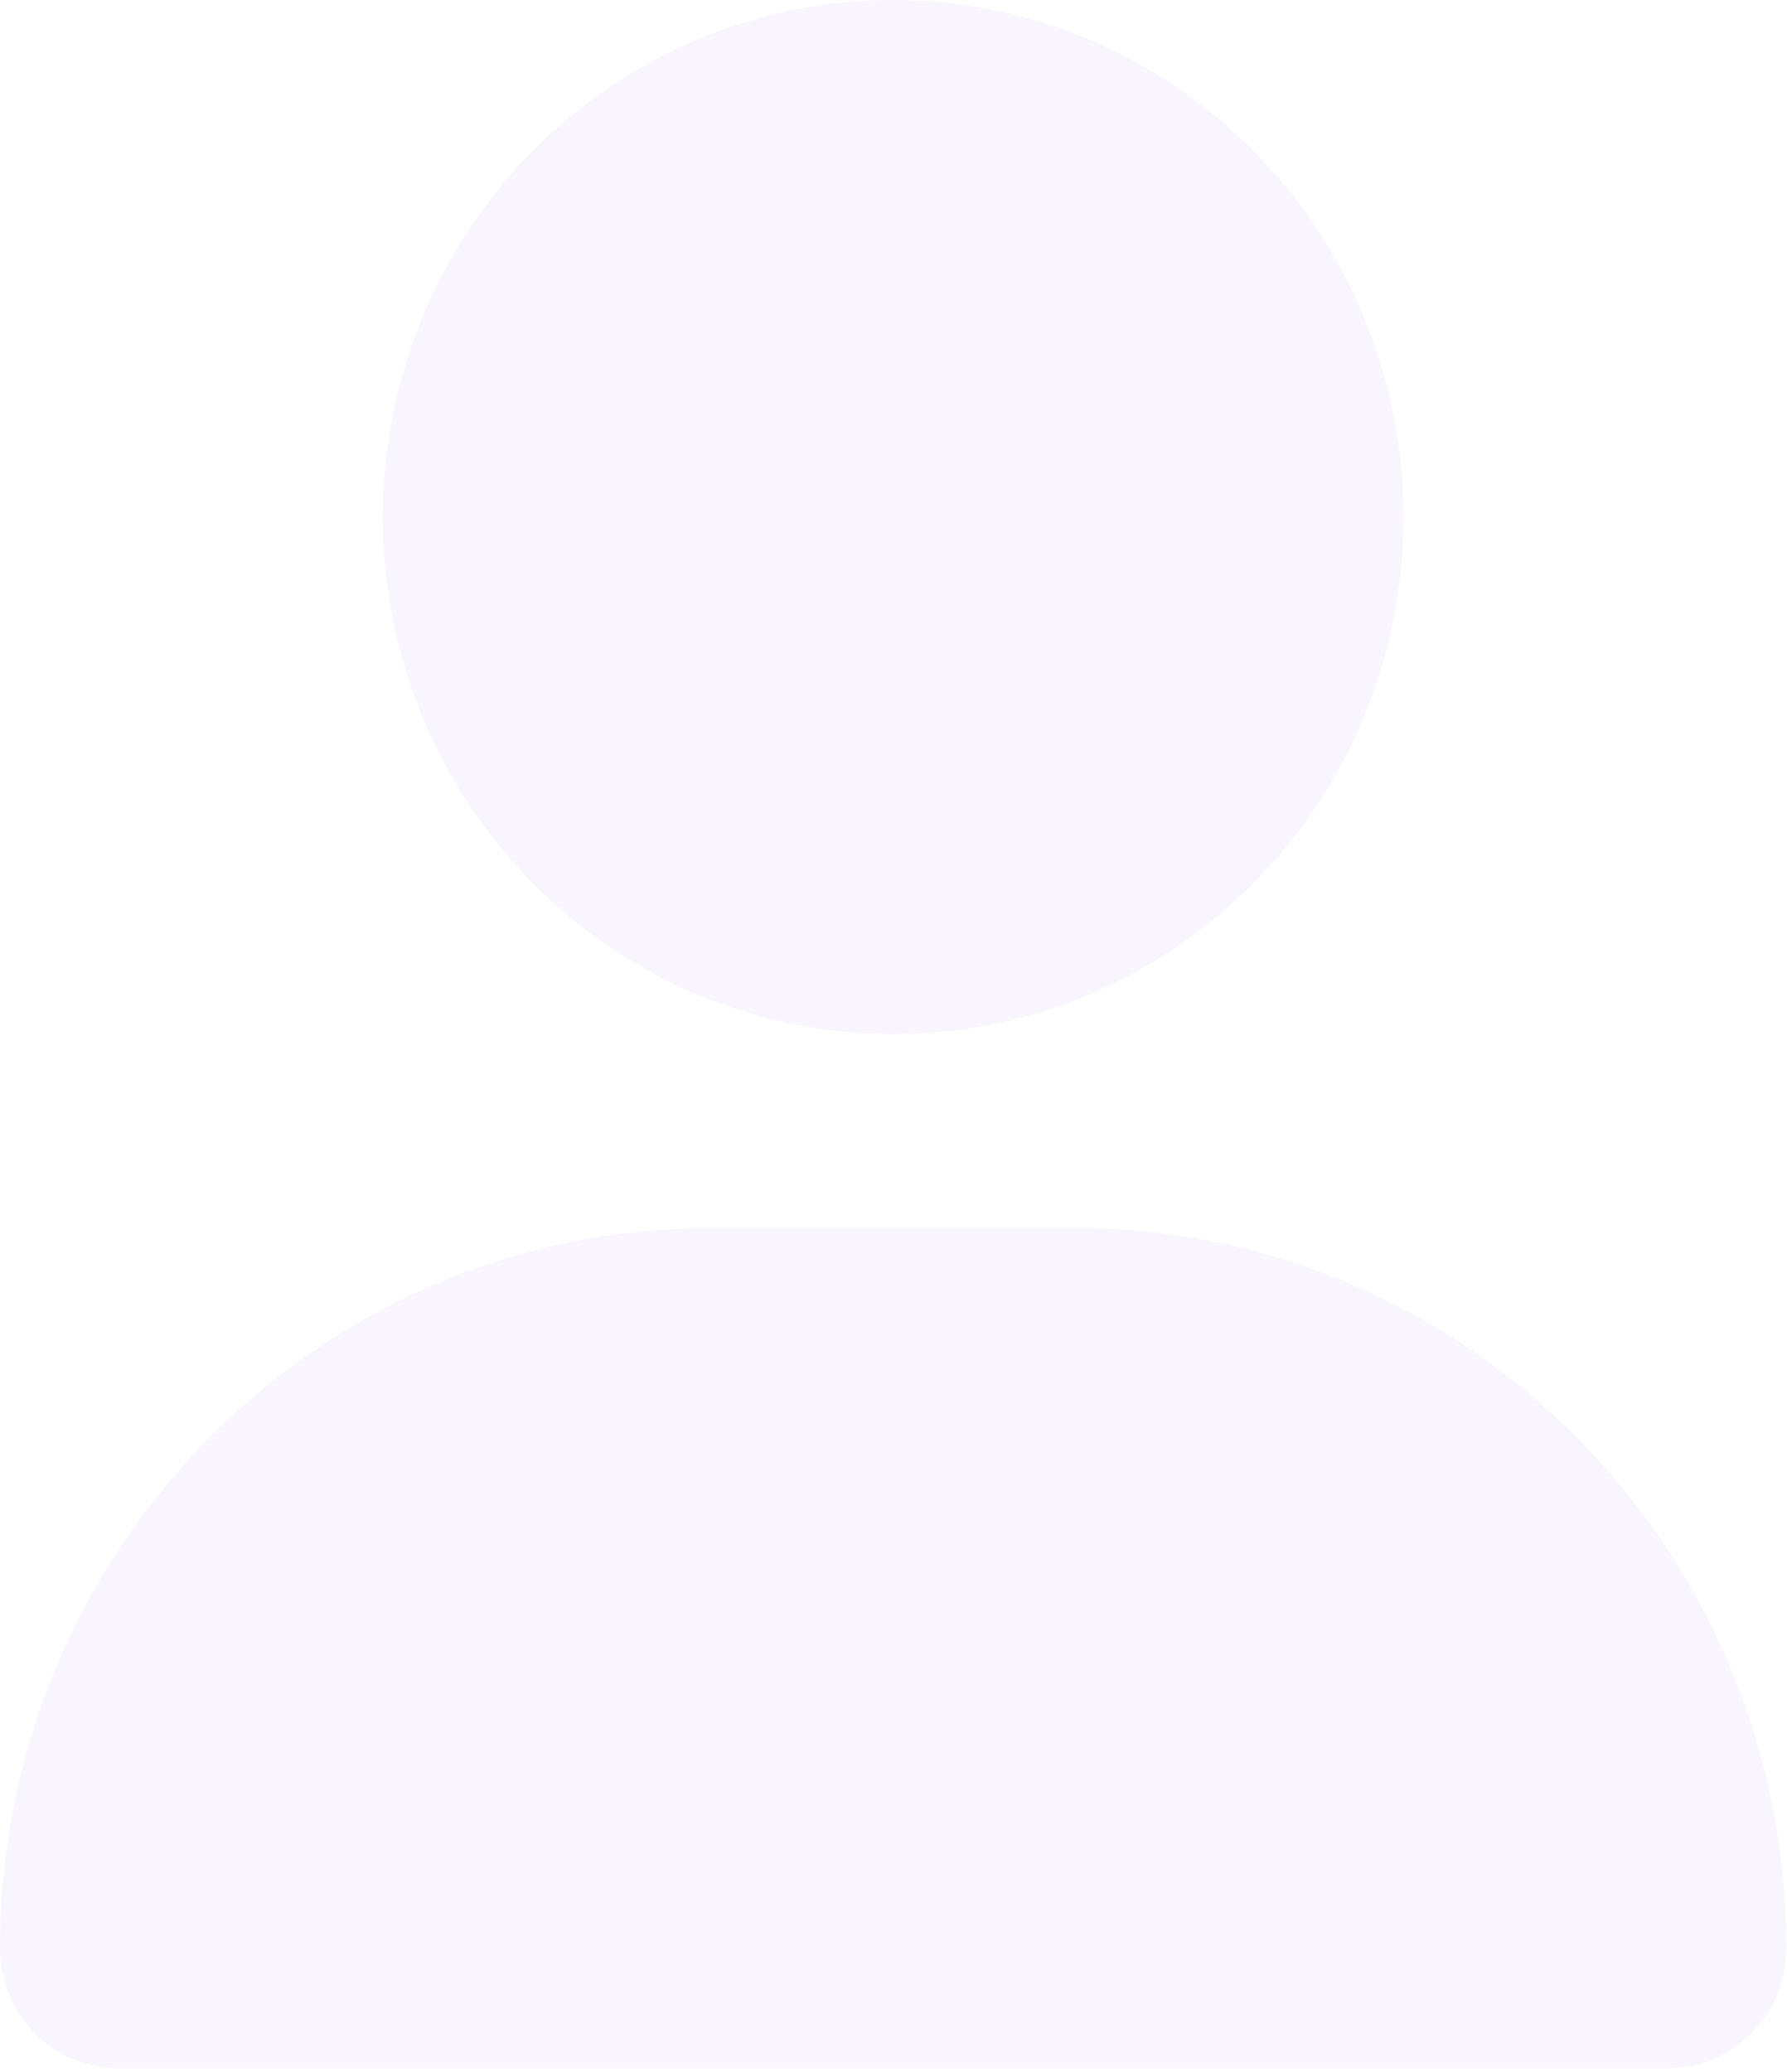
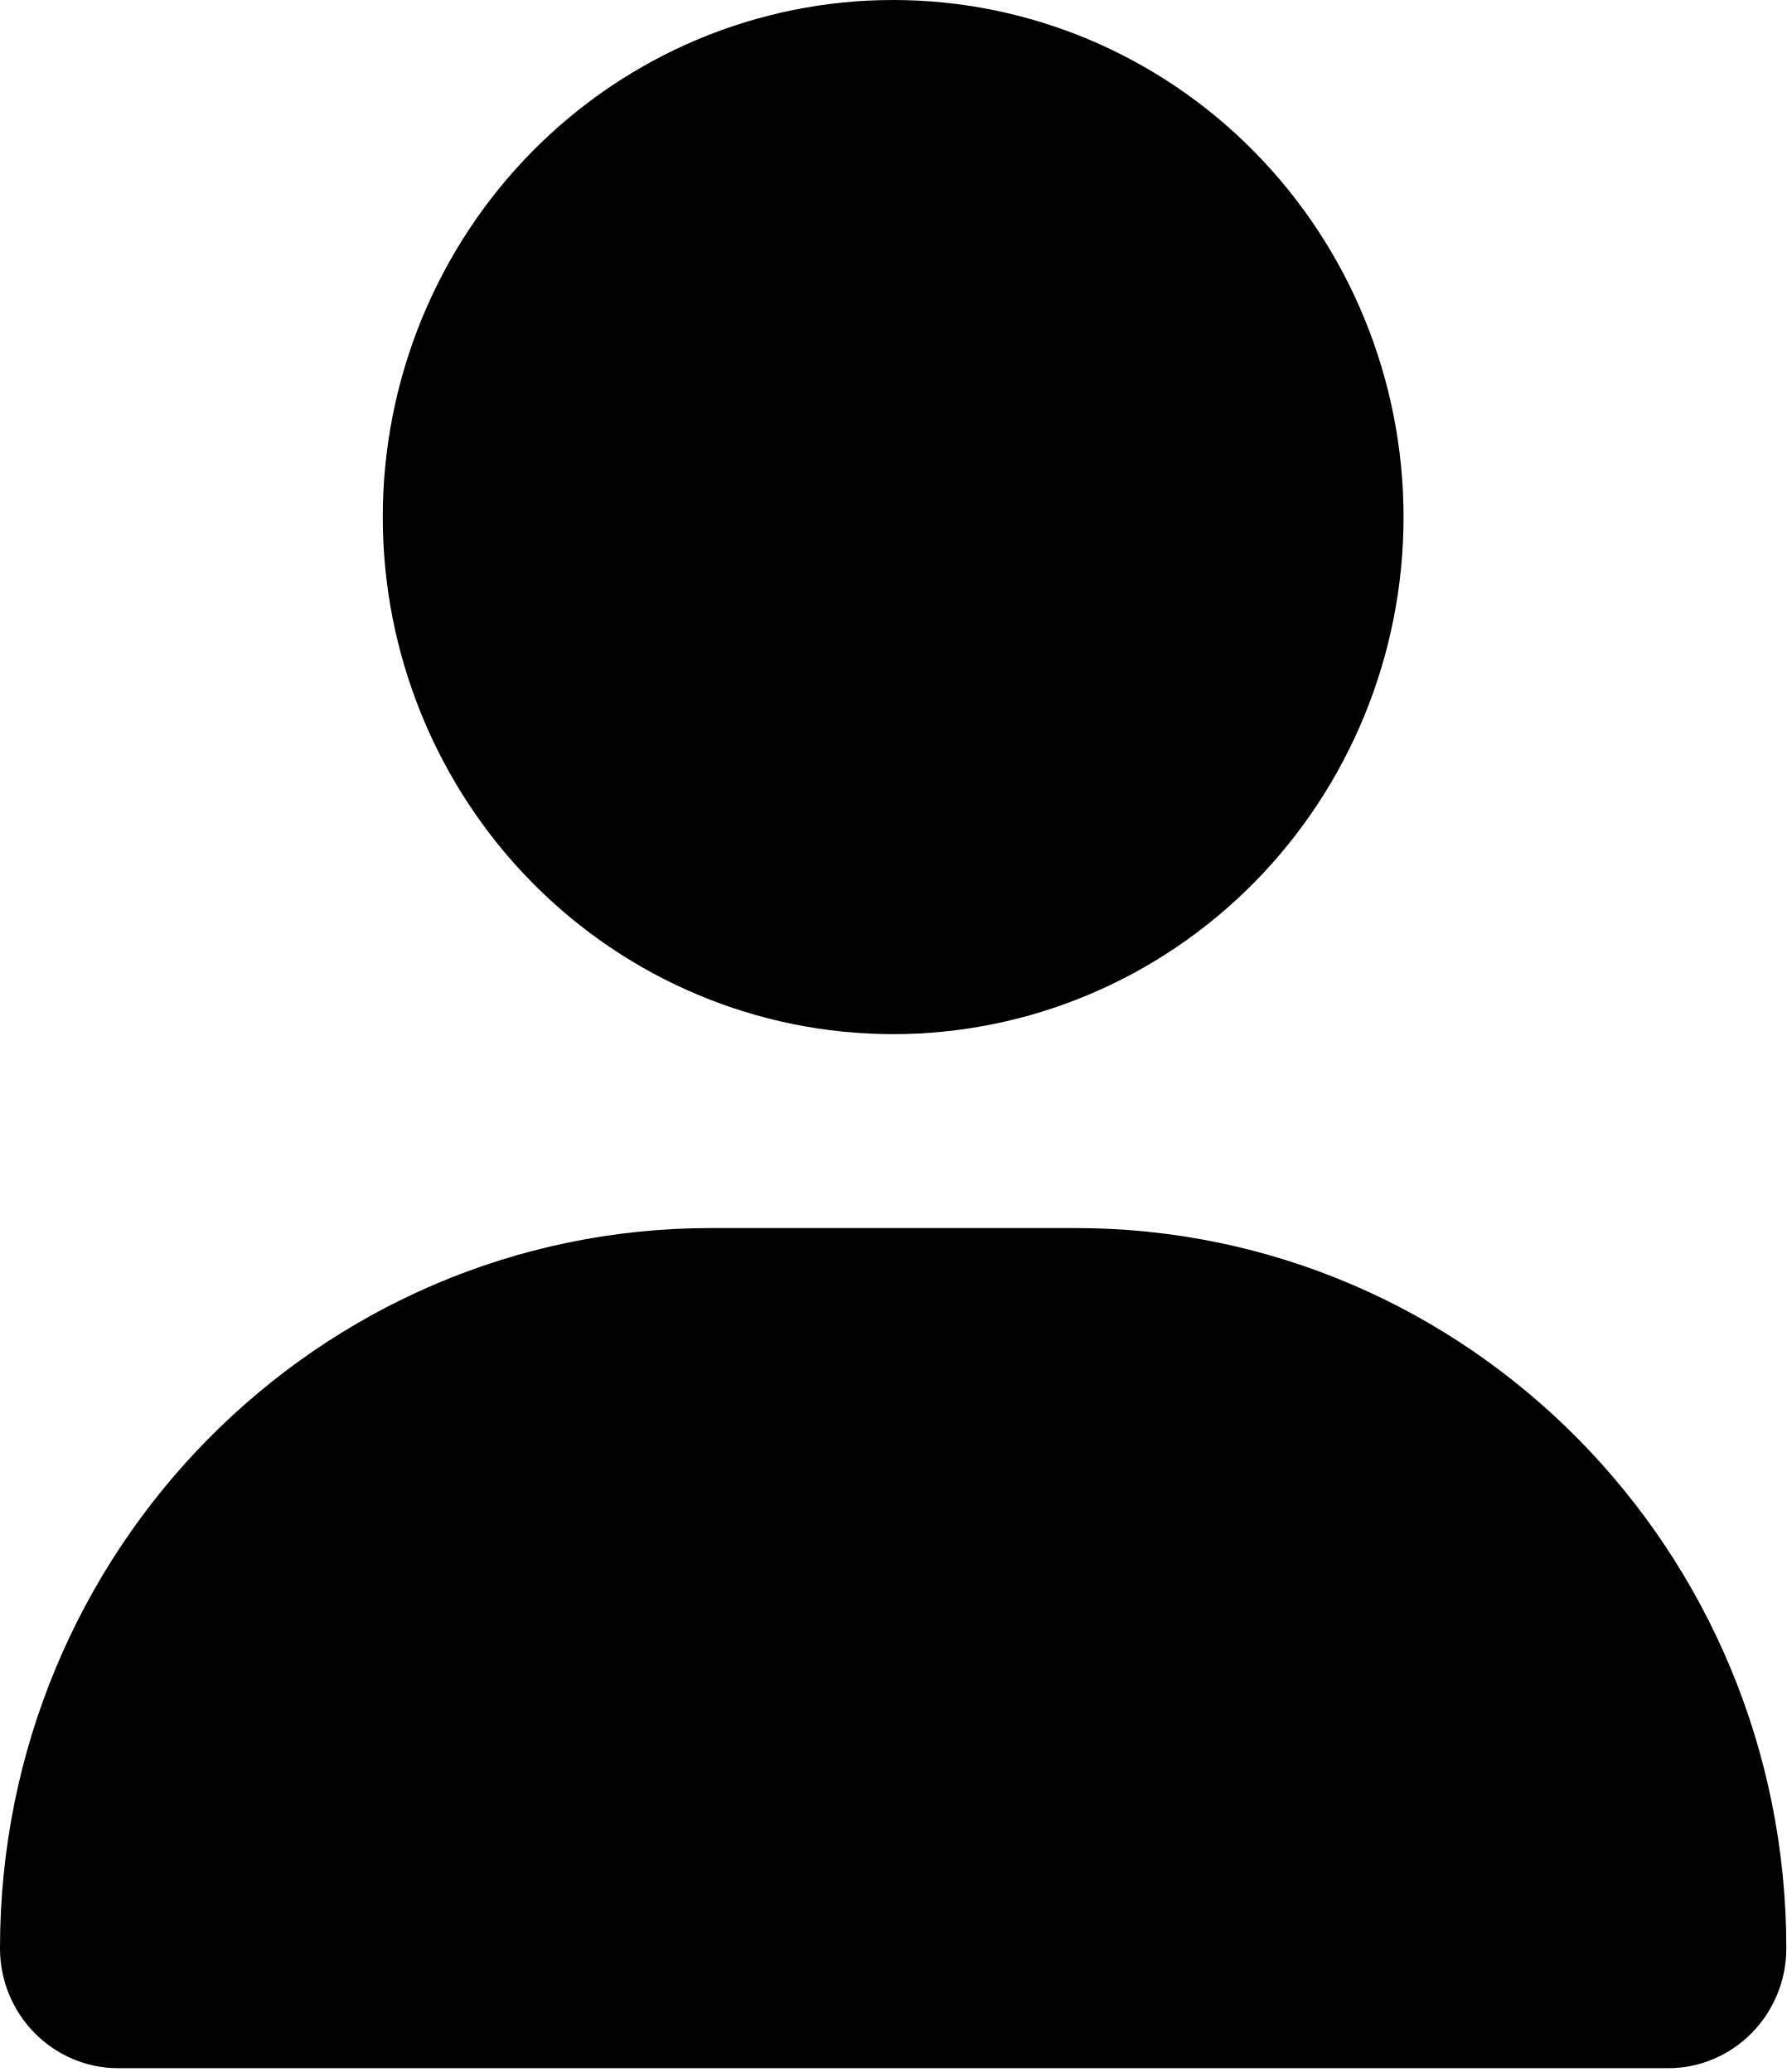
<svg xmlns="http://www.w3.org/2000/svg" width="25" height="29" viewBox="0 0 25 29" fill="currentColor">
-   <path d="M12.5 14.474C14.394 14.474 16.211 13.711 17.551 12.354C18.89 10.997 19.643 9.156 19.643 7.237C19.643 5.318 18.89 3.477 17.551 2.12C16.211 0.762 14.394 0 12.5 0C10.606 0 8.789 0.762 7.449 2.12C6.11 3.477 5.357 5.318 5.357 7.237C5.357 9.156 6.11 10.997 7.449 12.354C8.789 13.711 10.606 14.474 12.5 14.474ZM9.95 17.188C4.453 17.188 0 21.699 0 27.268C0 28.195 0.742 28.947 1.657 28.947H23.343C24.258 28.947 25 28.195 25 27.268C25 21.699 20.547 17.188 15.05 17.188H9.95Z" fill="#F8F5FF" />
+   <path d="M12.5 14.474C14.394 14.474 16.211 13.711 17.551 12.354C18.89 10.997 19.643 9.156 19.643 7.237C19.643 5.318 18.89 3.477 17.551 2.12C16.211 0.762 14.394 0 12.5 0C10.606 0 8.789 0.762 7.449 2.12C6.11 3.477 5.357 5.318 5.357 7.237C5.357 9.156 6.11 10.997 7.449 12.354C8.789 13.711 10.606 14.474 12.5 14.474ZM9.95 17.188C4.453 17.188 0 21.699 0 27.268C0 28.195 0.742 28.947 1.657 28.947H23.343C24.258 28.947 25 28.195 25 27.268C25 21.699 20.547 17.188 15.05 17.188H9.95Z" />
</svg>
